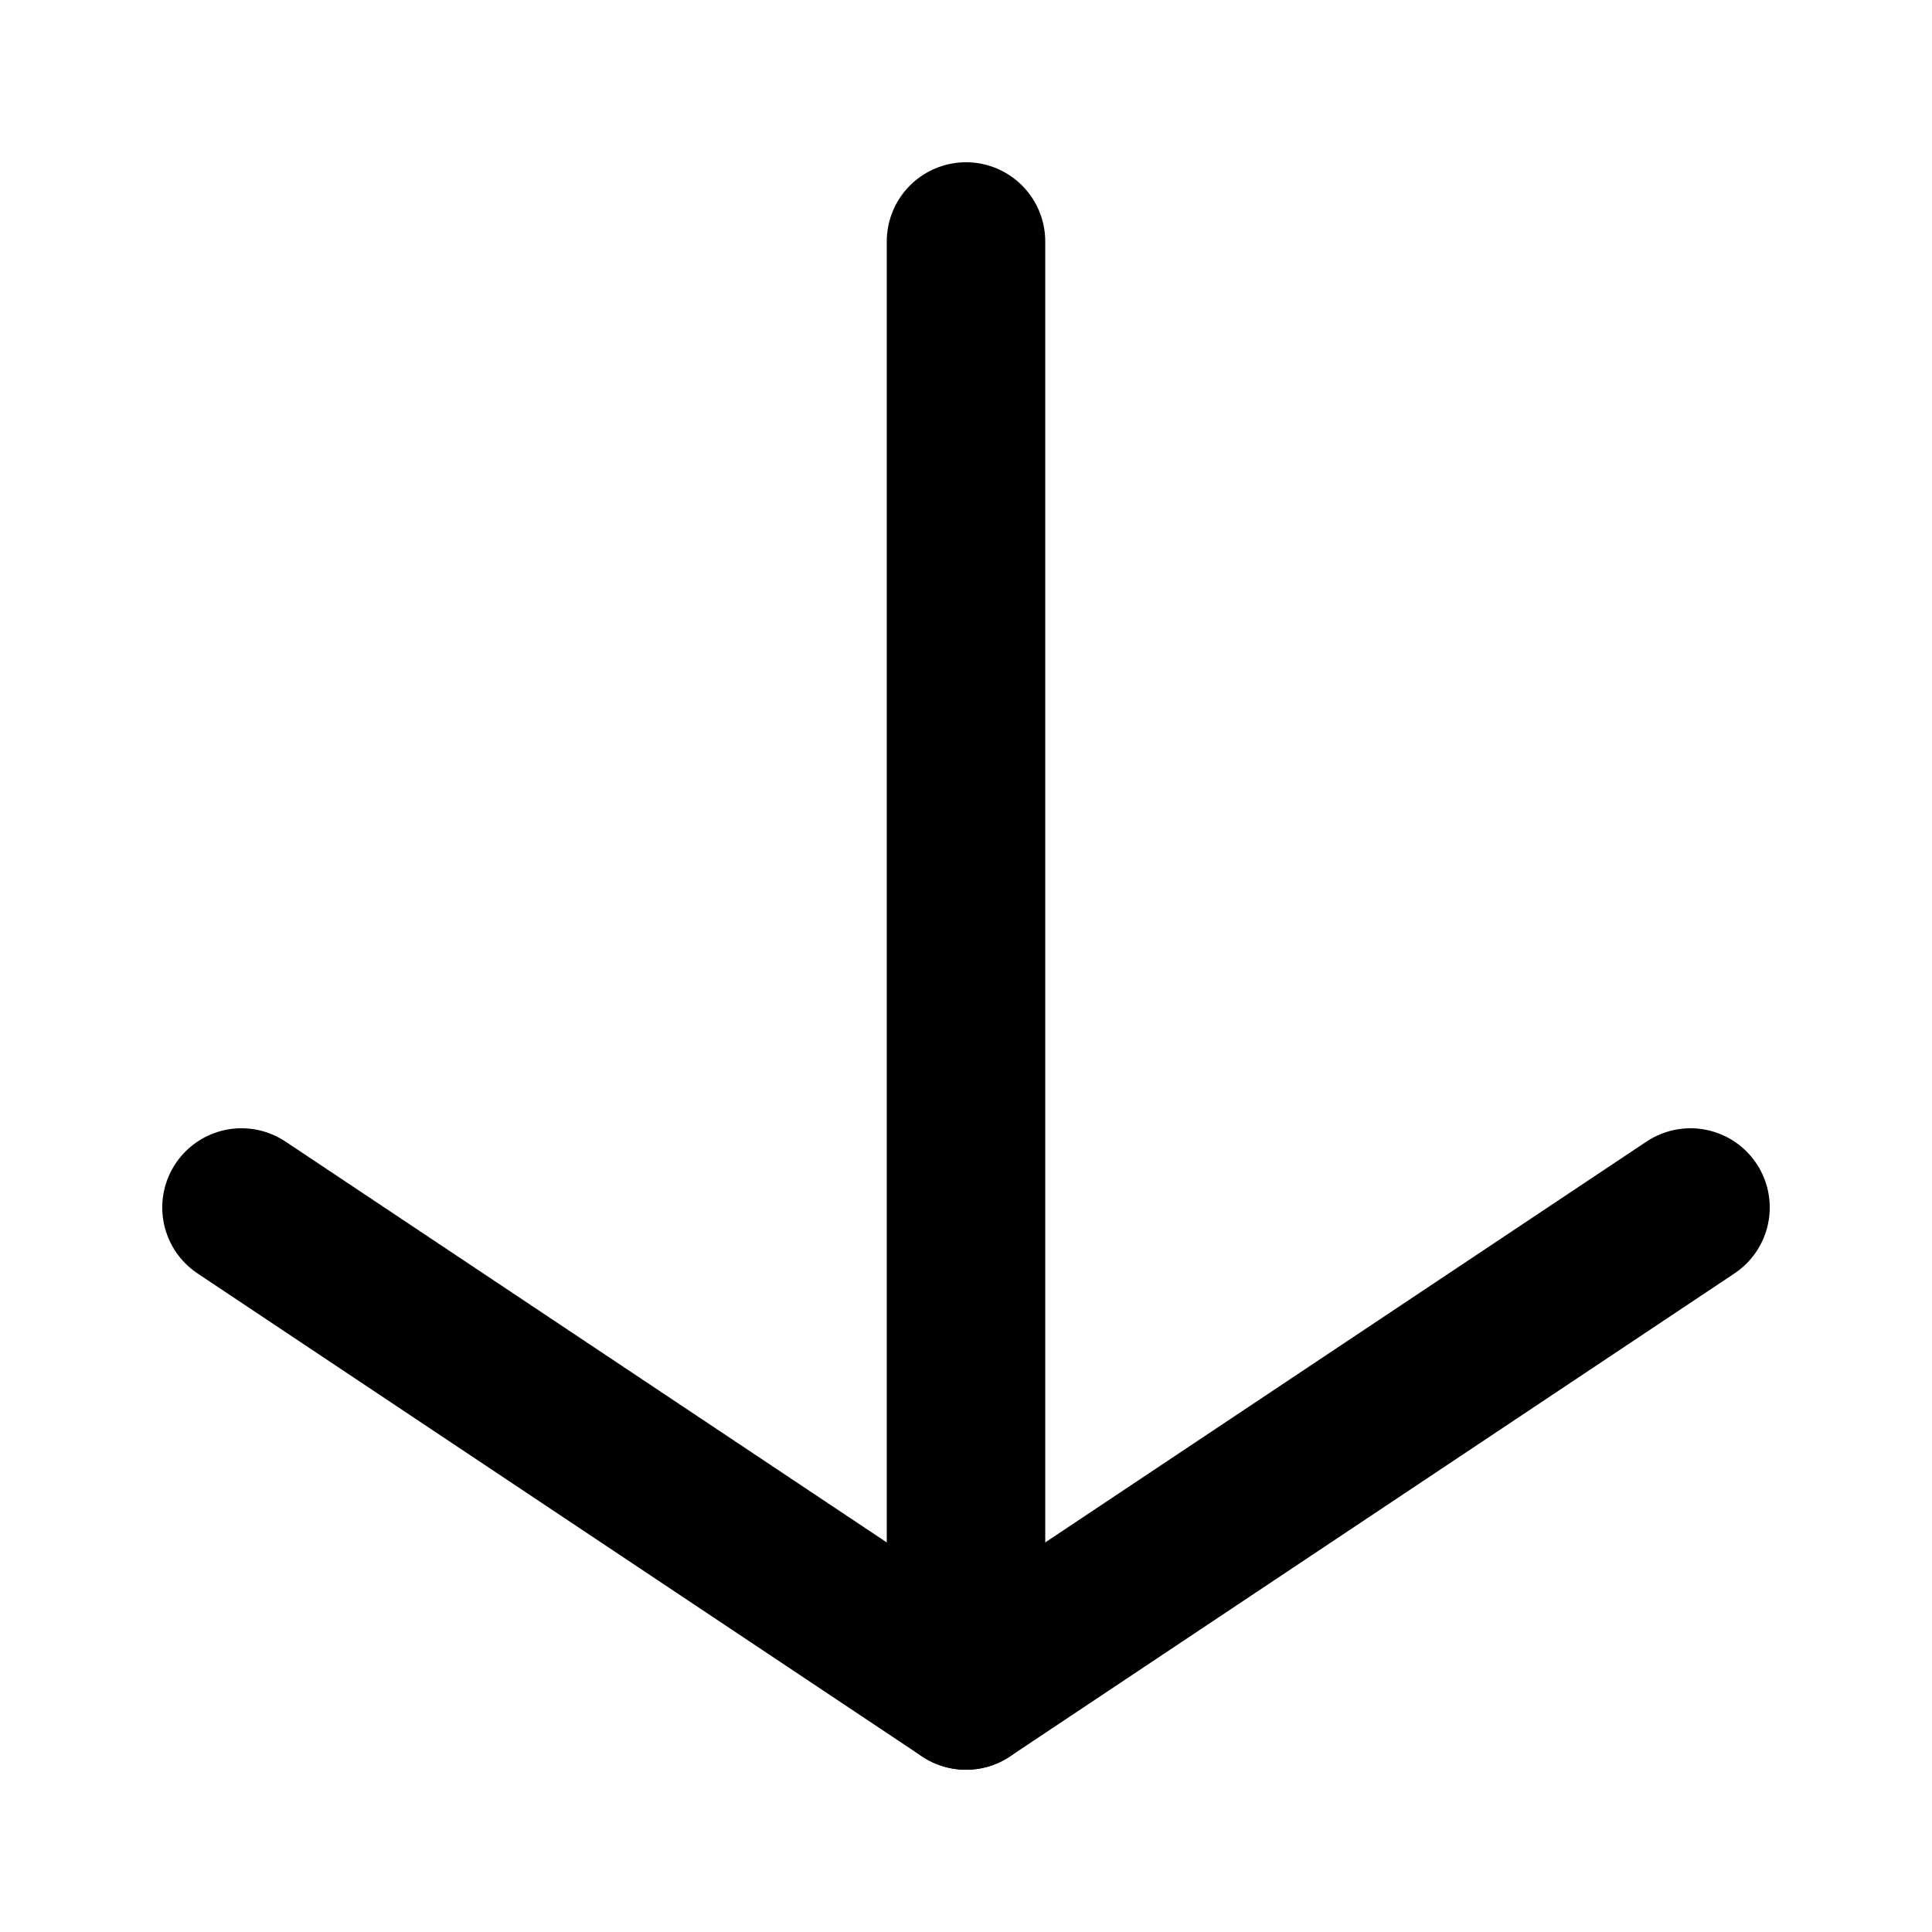
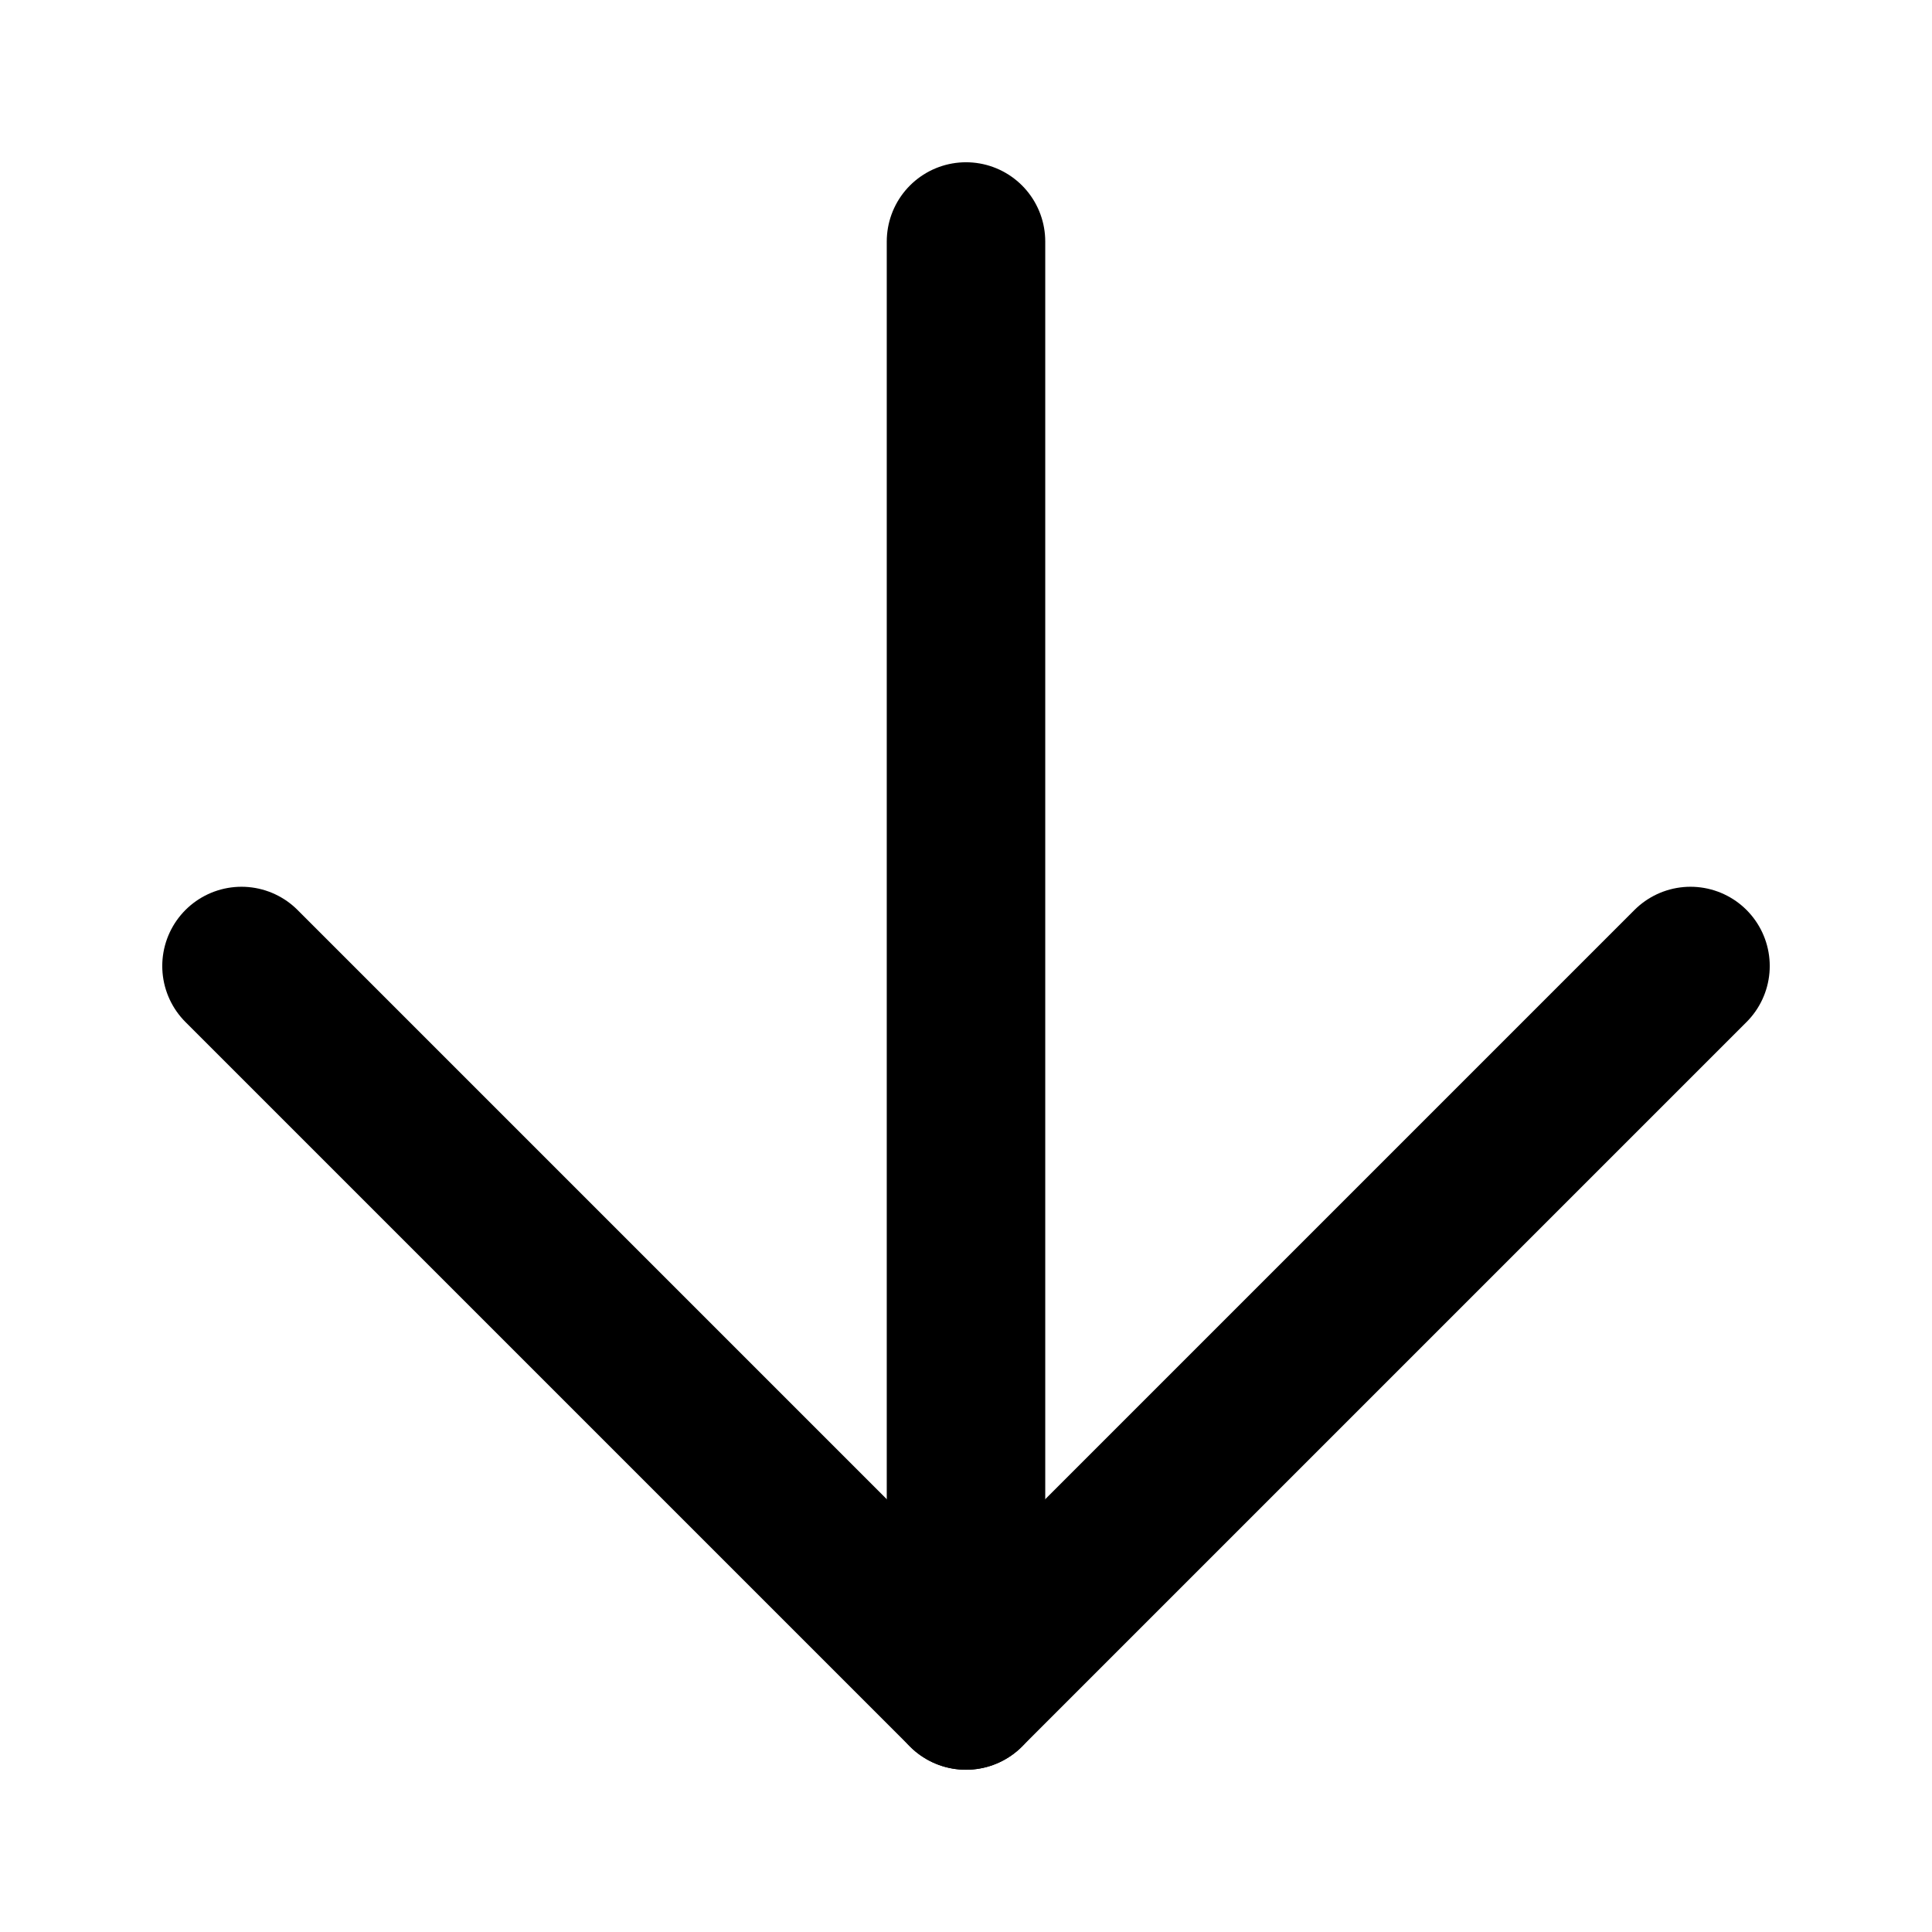
<svg xmlns="http://www.w3.org/2000/svg" viewBox="0 0 512 512">
  <path d="M256 64 L256 448" fill="none" stroke="currentColor" stroke-width="42" stroke-linecap="round" stroke-linejoin="round" />
-   <path d="M64 320 L256 448 L448 320" fill="none" stroke="currentColor" stroke-width="42" stroke-linecap="round" stroke-linejoin="round" />
+   <path d="M64 256 L256 448 L448 256" fill="none" stroke="currentColor" stroke-width="42" stroke-linecap="round" stroke-linejoin="round" />
</svg>
